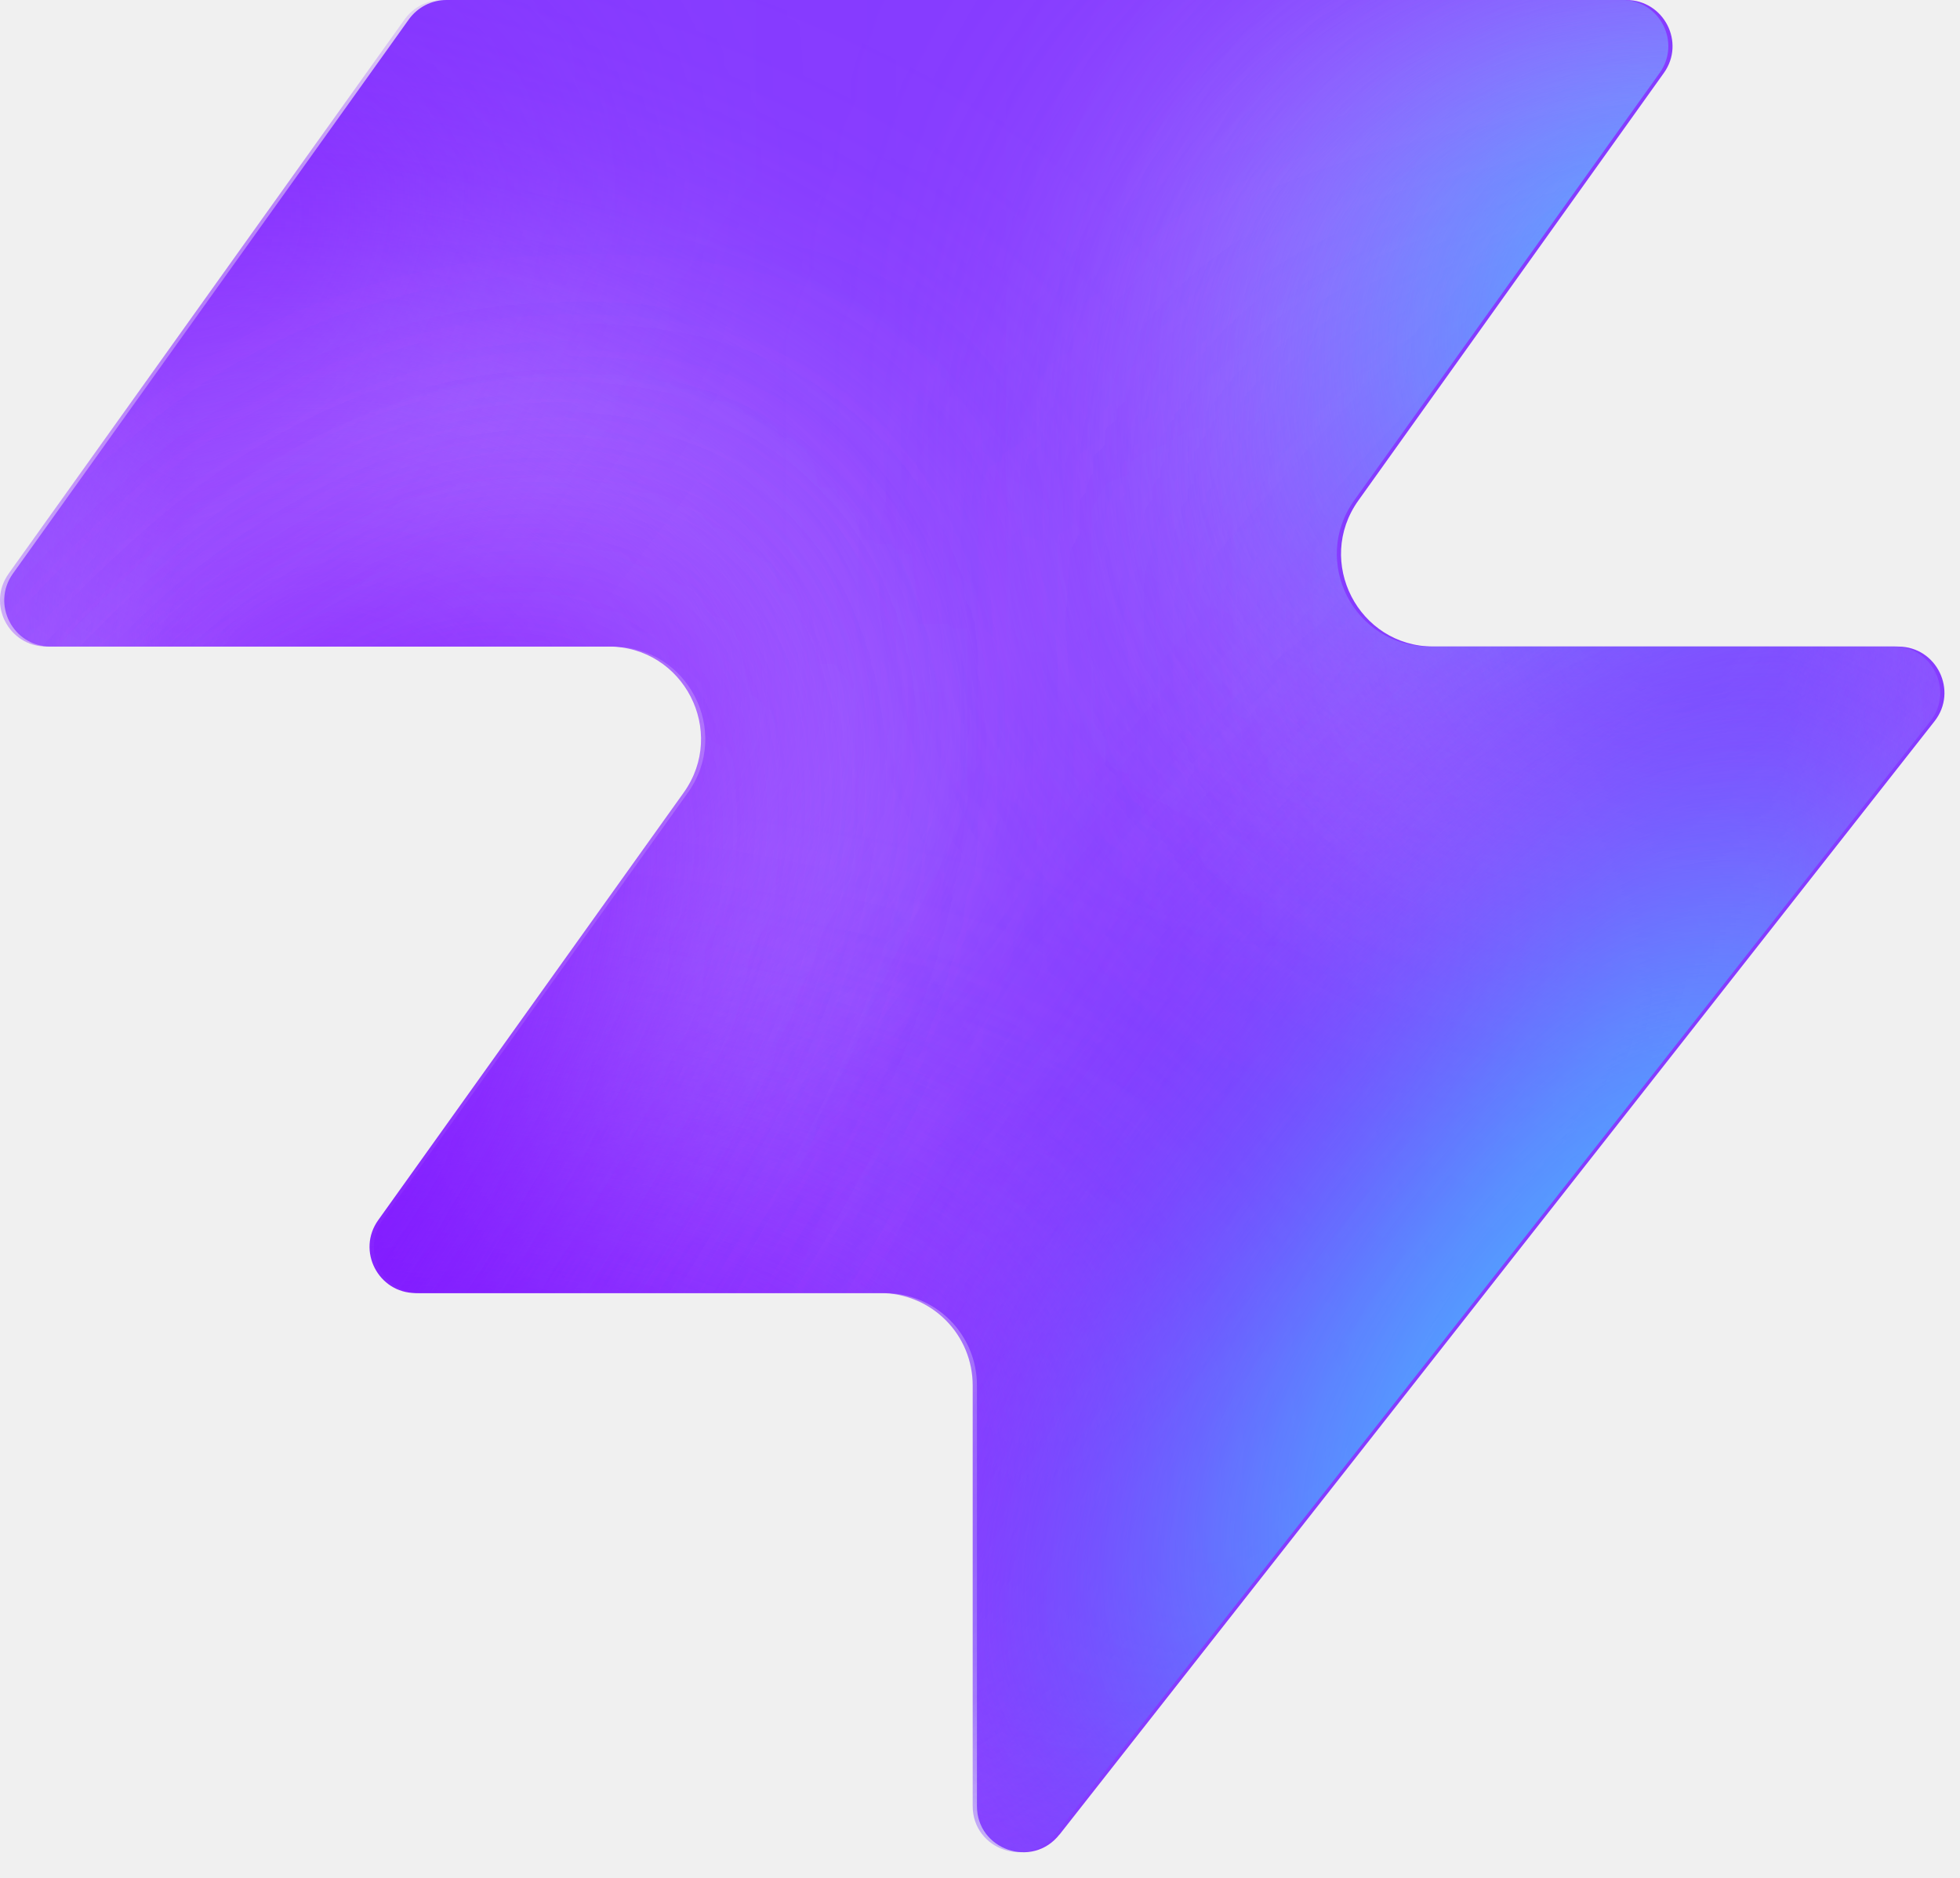
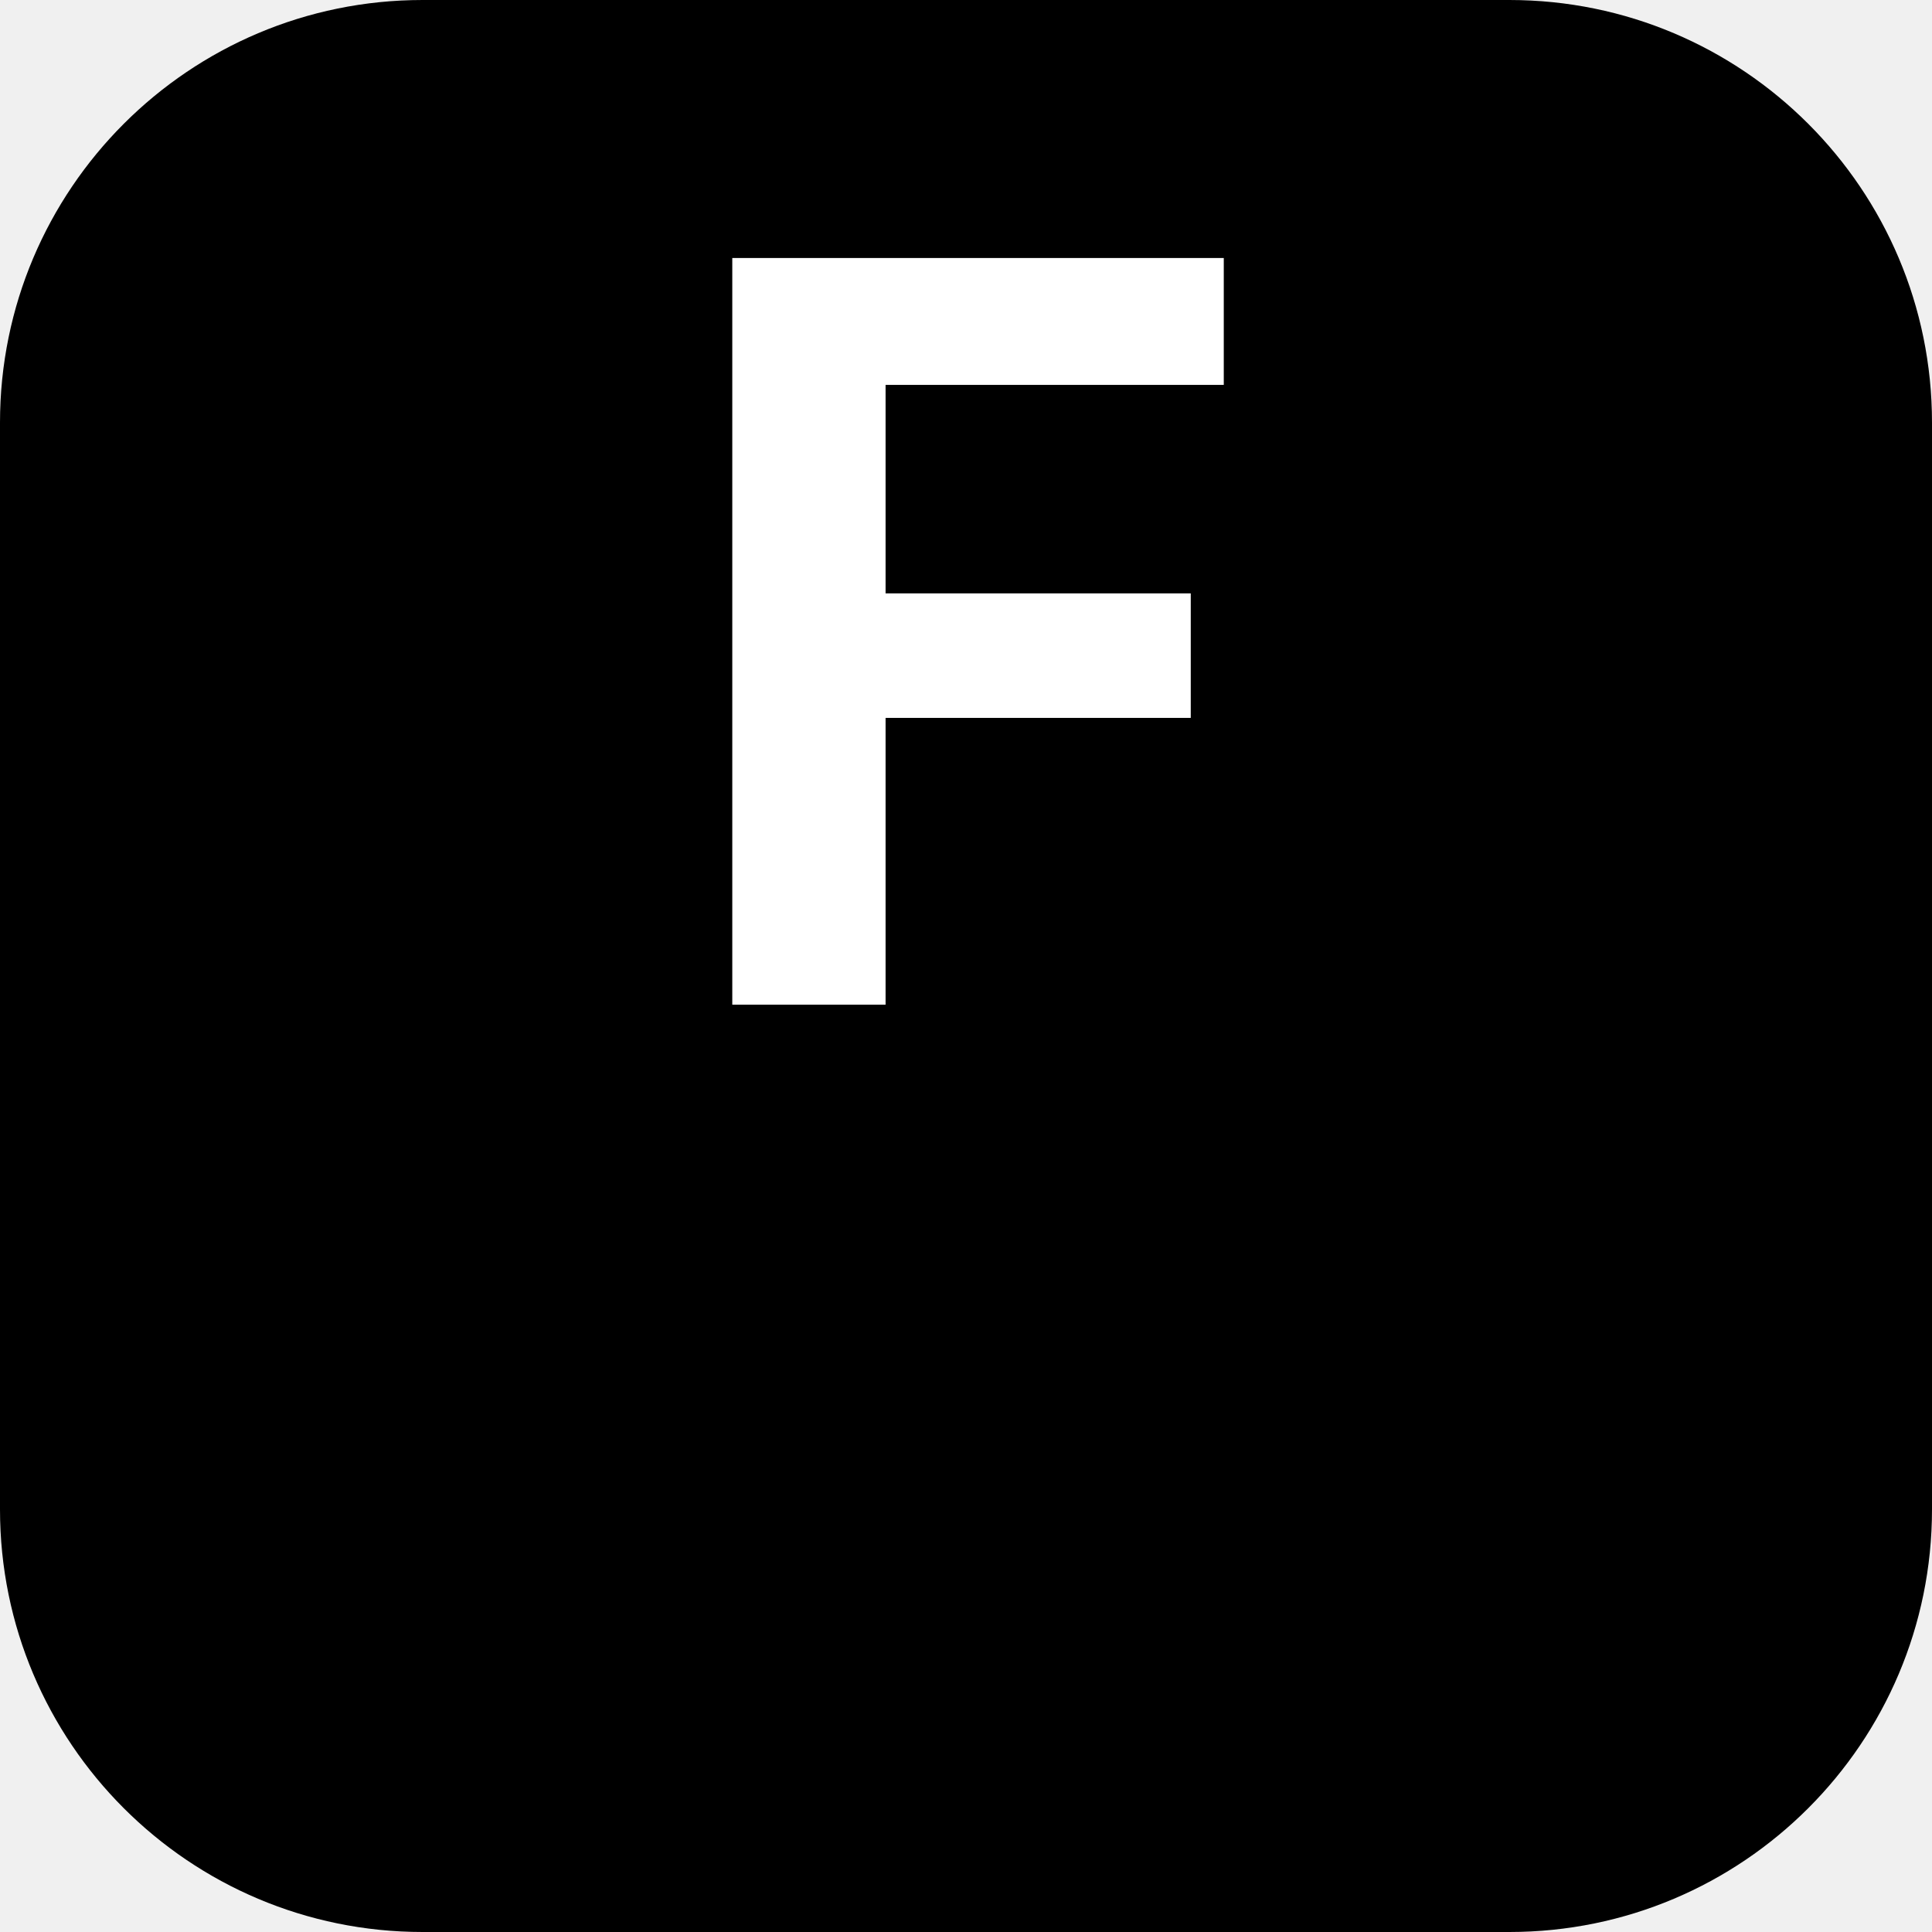
- <svg xmlns="http://www.w3.org/2000/svg" width="48" height="46" fill="none" viewBox="0 0 48 46">
-   <path fill="#863bff" d="M25.946 44.938c-.664.845-2.021.375-2.021-.698V33.937a2.26 2.26 0 0 0-2.262-2.262H10.287c-.92 0-1.456-1.04-.92-1.788l7.48-10.471c1.07-1.497 0-3.578-1.842-3.578H1.237c-.92 0-1.456-1.04-.92-1.788L10.013.474c.214-.297.556-.474.92-.474h28.894c.92 0 1.456 1.04.92 1.788l-7.48 10.471c-1.07 1.498 0 3.579 1.842 3.579h11.377c.943 0 1.473 1.088.89 1.83L25.947 44.94z" style="fill:#863bff;fill:color(display-p3 .525 .23 1);fill-opacity:1" />
-   <mask id="a" width="48" height="46" x="0" y="0" maskUnits="userSpaceOnUse" style="mask-type:alpha">
-     <path fill="#000" d="M25.842 44.938c-.664.844-2.021.375-2.021-.698V33.937a2.26 2.26 0 0 0-2.262-2.262H10.183c-.92 0-1.456-1.04-.92-1.788l7.48-10.471c1.07-1.498 0-3.579-1.842-3.579H1.133c-.92 0-1.456-1.04-.92-1.787L9.91.473c.214-.297.556-.474.92-.474h28.894c.92 0 1.456 1.04.92 1.788l-7.48 10.471c-1.07 1.498 0 3.578 1.842 3.578h11.377c.943 0 1.473 1.088.89 1.832L25.843 44.94z" style="fill:#000;fill-opacity:1" />
-   </mask>
-   <g mask="url(#a)">
-     <g filter="url(#b)">
-       <ellipse cx="5.508" cy="14.704" fill="#ede6ff" rx="5.508" ry="14.704" style="fill:#ede6ff;fill:color(display-p3 .927 .903 1);fill-opacity:1" transform="matrix(.00324 1 1 -.00324 -4.47 31.516)" />
-     </g>
-     <g filter="url(#c)">
-       <ellipse cx="10.399" cy="29.851" fill="#ede6ff" rx="10.399" ry="29.851" style="fill:#ede6ff;fill:color(display-p3 .927 .903 1);fill-opacity:1" transform="matrix(.00324 1 1 -.00324 -39.328 7.883)" />
-     </g>
-     <g filter="url(#d)">
-       <ellipse cx="5.508" cy="30.487" fill="#7e14ff" rx="5.508" ry="30.487" style="fill:#7e14ff;fill:color(display-p3 .492 .077 1);fill-opacity:1" transform="rotate(89.814 -25.913 -14.639)scale(1 -1)" />
-     </g>
-     <g filter="url(#e)">
-       <ellipse cx="5.508" cy="30.599" fill="#7e14ff" rx="5.508" ry="30.599" style="fill:#7e14ff;fill:color(display-p3 .492 .077 1);fill-opacity:1" transform="rotate(89.814 -32.644 -3.334)scale(1 -1)" />
-     </g>
-     <g filter="url(#f)">
-       <ellipse cx="5.508" cy="30.599" fill="#7e14ff" rx="5.508" ry="30.599" style="fill:#7e14ff;fill:color(display-p3 .492 .077 1);fill-opacity:1" transform="matrix(.00324 1 1 -.00324 -34.34 30.47)" />
-     </g>
-     <g filter="url(#g)">
-       <ellipse cx="14.072" cy="22.078" fill="#ede6ff" rx="14.072" ry="22.078" style="fill:#ede6ff;fill:color(display-p3 .927 .903 1);fill-opacity:1" transform="rotate(93.35 24.506 48.493)scale(-1 1)" />
-     </g>
-     <g filter="url(#h)">
-       <ellipse cx="3.47" cy="21.501" fill="#7e14ff" rx="3.47" ry="21.501" style="fill:#7e14ff;fill:color(display-p3 .492 .077 1);fill-opacity:1" transform="rotate(89.009 28.708 47.59)scale(-1 1)" />
-     </g>
-     <g filter="url(#i)">
-       <ellipse cx="3.47" cy="21.501" fill="#7e14ff" rx="3.47" ry="21.501" style="fill:#7e14ff;fill:color(display-p3 .492 .077 1);fill-opacity:1" transform="rotate(89.009 28.708 47.59)scale(-1 1)" />
-     </g>
-     <g filter="url(#j)">
-       <ellipse cx=".387" cy="8.972" fill="#7e14ff" rx="4.407" ry="29.108" style="fill:#7e14ff;fill:color(display-p3 .492 .077 1);fill-opacity:1" transform="rotate(39.51 .387 8.972)" />
-     </g>
-     <g filter="url(#k)">
-       <ellipse cx="47.523" cy="-6.092" fill="#7e14ff" rx="4.407" ry="29.108" style="fill:#7e14ff;fill:color(display-p3 .492 .077 1);fill-opacity:1" transform="rotate(37.892 47.523 -6.092)" />
-     </g>
-     <g filter="url(#l)">
-       <ellipse cx="41.412" cy="6.333" fill="#47bfff" rx="5.971" ry="9.665" style="fill:#47bfff;fill:color(display-p3 .28 .748 1);fill-opacity:1" transform="rotate(37.892 41.412 6.333)" />
-     </g>
-     <g filter="url(#m)">
-       <ellipse cx="-1.879" cy="38.332" fill="#7e14ff" rx="4.407" ry="29.108" style="fill:#7e14ff;fill:color(display-p3 .492 .077 1);fill-opacity:1" transform="rotate(37.892 -1.88 38.332)" />
-     </g>
-     <g filter="url(#n)">
-       <ellipse cx="-1.879" cy="38.332" fill="#7e14ff" rx="4.407" ry="29.108" style="fill:#7e14ff;fill:color(display-p3 .492 .077 1);fill-opacity:1" transform="rotate(37.892 -1.88 38.332)" />
-     </g>
-     <g filter="url(#o)">
-       <ellipse cx="35.651" cy="29.907" fill="#7e14ff" rx="4.407" ry="29.108" style="fill:#7e14ff;fill:color(display-p3 .492 .077 1);fill-opacity:1" transform="rotate(37.892 35.651 29.907)" />
-     </g>
-     <g filter="url(#p)">
-       <ellipse cx="38.418" cy="32.4" fill="#47bfff" rx="5.971" ry="15.297" style="fill:#47bfff;fill:color(display-p3 .28 .748 1);fill-opacity:1" transform="rotate(37.892 38.418 32.4)" />
-     </g>
-   </g>
-   <defs>
-     <filter id="b" width="60.045" height="41.654" x="-19.77" y="16.149" color-interpolation-filters="sRGB" filterUnits="userSpaceOnUse">
-       <feFlood flood-opacity="0" result="BackgroundImageFix" />
-       <feBlend in="SourceGraphic" in2="BackgroundImageFix" result="shape" />
-       <feGaussianBlur result="effect1_foregroundBlur_2002_17158" stdDeviation="7.659" />
-     </filter>
-     <filter id="c" width="90.34" height="51.437" x="-54.613" y="-7.533" color-interpolation-filters="sRGB" filterUnits="userSpaceOnUse">
-       <feFlood flood-opacity="0" result="BackgroundImageFix" />
-       <feBlend in="SourceGraphic" in2="BackgroundImageFix" result="shape" />
-       <feGaussianBlur result="effect1_foregroundBlur_2002_17158" stdDeviation="7.659" />
-     </filter>
-     <filter id="d" width="79.355" height="29.4" x="-49.64" y="2.03" color-interpolation-filters="sRGB" filterUnits="userSpaceOnUse">
-       <feFlood flood-opacity="0" result="BackgroundImageFix" />
-       <feBlend in="SourceGraphic" in2="BackgroundImageFix" result="shape" />
-       <feGaussianBlur result="effect1_foregroundBlur_2002_17158" stdDeviation="4.596" />
-     </filter>
-     <filter id="e" width="79.579" height="29.4" x="-45.045" y="20.029" color-interpolation-filters="sRGB" filterUnits="userSpaceOnUse">
-       <feFlood flood-opacity="0" result="BackgroundImageFix" />
-       <feBlend in="SourceGraphic" in2="BackgroundImageFix" result="shape" />
-       <feGaussianBlur result="effect1_foregroundBlur_2002_17158" stdDeviation="4.596" />
-     </filter>
-     <filter id="f" width="79.579" height="29.4" x="-43.513" y="21.178" color-interpolation-filters="sRGB" filterUnits="userSpaceOnUse">
-       <feFlood flood-opacity="0" result="BackgroundImageFix" />
-       <feBlend in="SourceGraphic" in2="BackgroundImageFix" result="shape" />
-       <feGaussianBlur result="effect1_foregroundBlur_2002_17158" stdDeviation="4.596" />
-     </filter>
-     <filter id="g" width="74.749" height="58.852" x="15.756" y="-17.901" color-interpolation-filters="sRGB" filterUnits="userSpaceOnUse">
-       <feFlood flood-opacity="0" result="BackgroundImageFix" />
-       <feBlend in="SourceGraphic" in2="BackgroundImageFix" result="shape" />
-       <feGaussianBlur result="effect1_foregroundBlur_2002_17158" stdDeviation="7.659" />
-     </filter>
-     <filter id="h" width="61.377" height="25.362" x="23.548" y="2.284" color-interpolation-filters="sRGB" filterUnits="userSpaceOnUse">
-       <feFlood flood-opacity="0" result="BackgroundImageFix" />
-       <feBlend in="SourceGraphic" in2="BackgroundImageFix" result="shape" />
-       <feGaussianBlur result="effect1_foregroundBlur_2002_17158" stdDeviation="4.596" />
-     </filter>
-     <filter id="i" width="61.377" height="25.362" x="23.548" y="2.284" color-interpolation-filters="sRGB" filterUnits="userSpaceOnUse">
-       <feFlood flood-opacity="0" result="BackgroundImageFix" />
-       <feBlend in="SourceGraphic" in2="BackgroundImageFix" result="shape" />
-       <feGaussianBlur result="effect1_foregroundBlur_2002_17158" stdDeviation="4.596" />
-     </filter>
-     <filter id="j" width="56.045" height="63.649" x="-27.636" y="-22.853" color-interpolation-filters="sRGB" filterUnits="userSpaceOnUse">
-       <feFlood flood-opacity="0" result="BackgroundImageFix" />
-       <feBlend in="SourceGraphic" in2="BackgroundImageFix" result="shape" />
-       <feGaussianBlur result="effect1_foregroundBlur_2002_17158" stdDeviation="4.596" />
-     </filter>
-     <filter id="k" width="54.814" height="64.646" x="20.116" y="-38.415" color-interpolation-filters="sRGB" filterUnits="userSpaceOnUse">
-       <feFlood flood-opacity="0" result="BackgroundImageFix" />
-       <feBlend in="SourceGraphic" in2="BackgroundImageFix" result="shape" />
-       <feGaussianBlur result="effect1_foregroundBlur_2002_17158" stdDeviation="4.596" />
-     </filter>
-     <filter id="l" width="33.541" height="35.313" x="24.641" y="-11.323" color-interpolation-filters="sRGB" filterUnits="userSpaceOnUse">
-       <feFlood flood-opacity="0" result="BackgroundImageFix" />
-       <feBlend in="SourceGraphic" in2="BackgroundImageFix" result="shape" />
-       <feGaussianBlur result="effect1_foregroundBlur_2002_17158" stdDeviation="4.596" />
-     </filter>
-     <filter id="m" width="54.814" height="64.646" x="-29.286" y="6.009" color-interpolation-filters="sRGB" filterUnits="userSpaceOnUse">
-       <feFlood flood-opacity="0" result="BackgroundImageFix" />
-       <feBlend in="SourceGraphic" in2="BackgroundImageFix" result="shape" />
-       <feGaussianBlur result="effect1_foregroundBlur_2002_17158" stdDeviation="4.596" />
-     </filter>
-     <filter id="n" width="54.814" height="64.646" x="-29.286" y="6.009" color-interpolation-filters="sRGB" filterUnits="userSpaceOnUse">
-       <feFlood flood-opacity="0" result="BackgroundImageFix" />
-       <feBlend in="SourceGraphic" in2="BackgroundImageFix" result="shape" />
-       <feGaussianBlur result="effect1_foregroundBlur_2002_17158" stdDeviation="4.596" />
-     </filter>
-     <filter id="o" width="54.814" height="64.646" x="8.244" y="-2.416" color-interpolation-filters="sRGB" filterUnits="userSpaceOnUse">
-       <feFlood flood-opacity="0" result="BackgroundImageFix" />
-       <feBlend in="SourceGraphic" in2="BackgroundImageFix" result="shape" />
-       <feGaussianBlur result="effect1_foregroundBlur_2002_17158" stdDeviation="4.596" />
-     </filter>
-     <filter id="p" width="39.409" height="43.623" x="18.713" y="10.588" color-interpolation-filters="sRGB" filterUnits="userSpaceOnUse">
-       <feFlood flood-opacity="0" result="BackgroundImageFix" />
-       <feBlend in="SourceGraphic" in2="BackgroundImageFix" result="shape" />
-       <feGaussianBlur result="effect1_foregroundBlur_2002_17158" stdDeviation="4.596" />
-     </filter>
-   </defs>
+ <svg xmlns="http://www.w3.org/2000/svg" viewBox="0 0 64 64" width="64" height="64">
+   <rect width="64" height="64" rx="14" fill="#000000" />
+   <text x="50%" y="52%" text-anchor="middle" fill="#ffffff" font-family="Inter, sans-serif" font-size="34" font-weight="700">F</text>
</svg>
